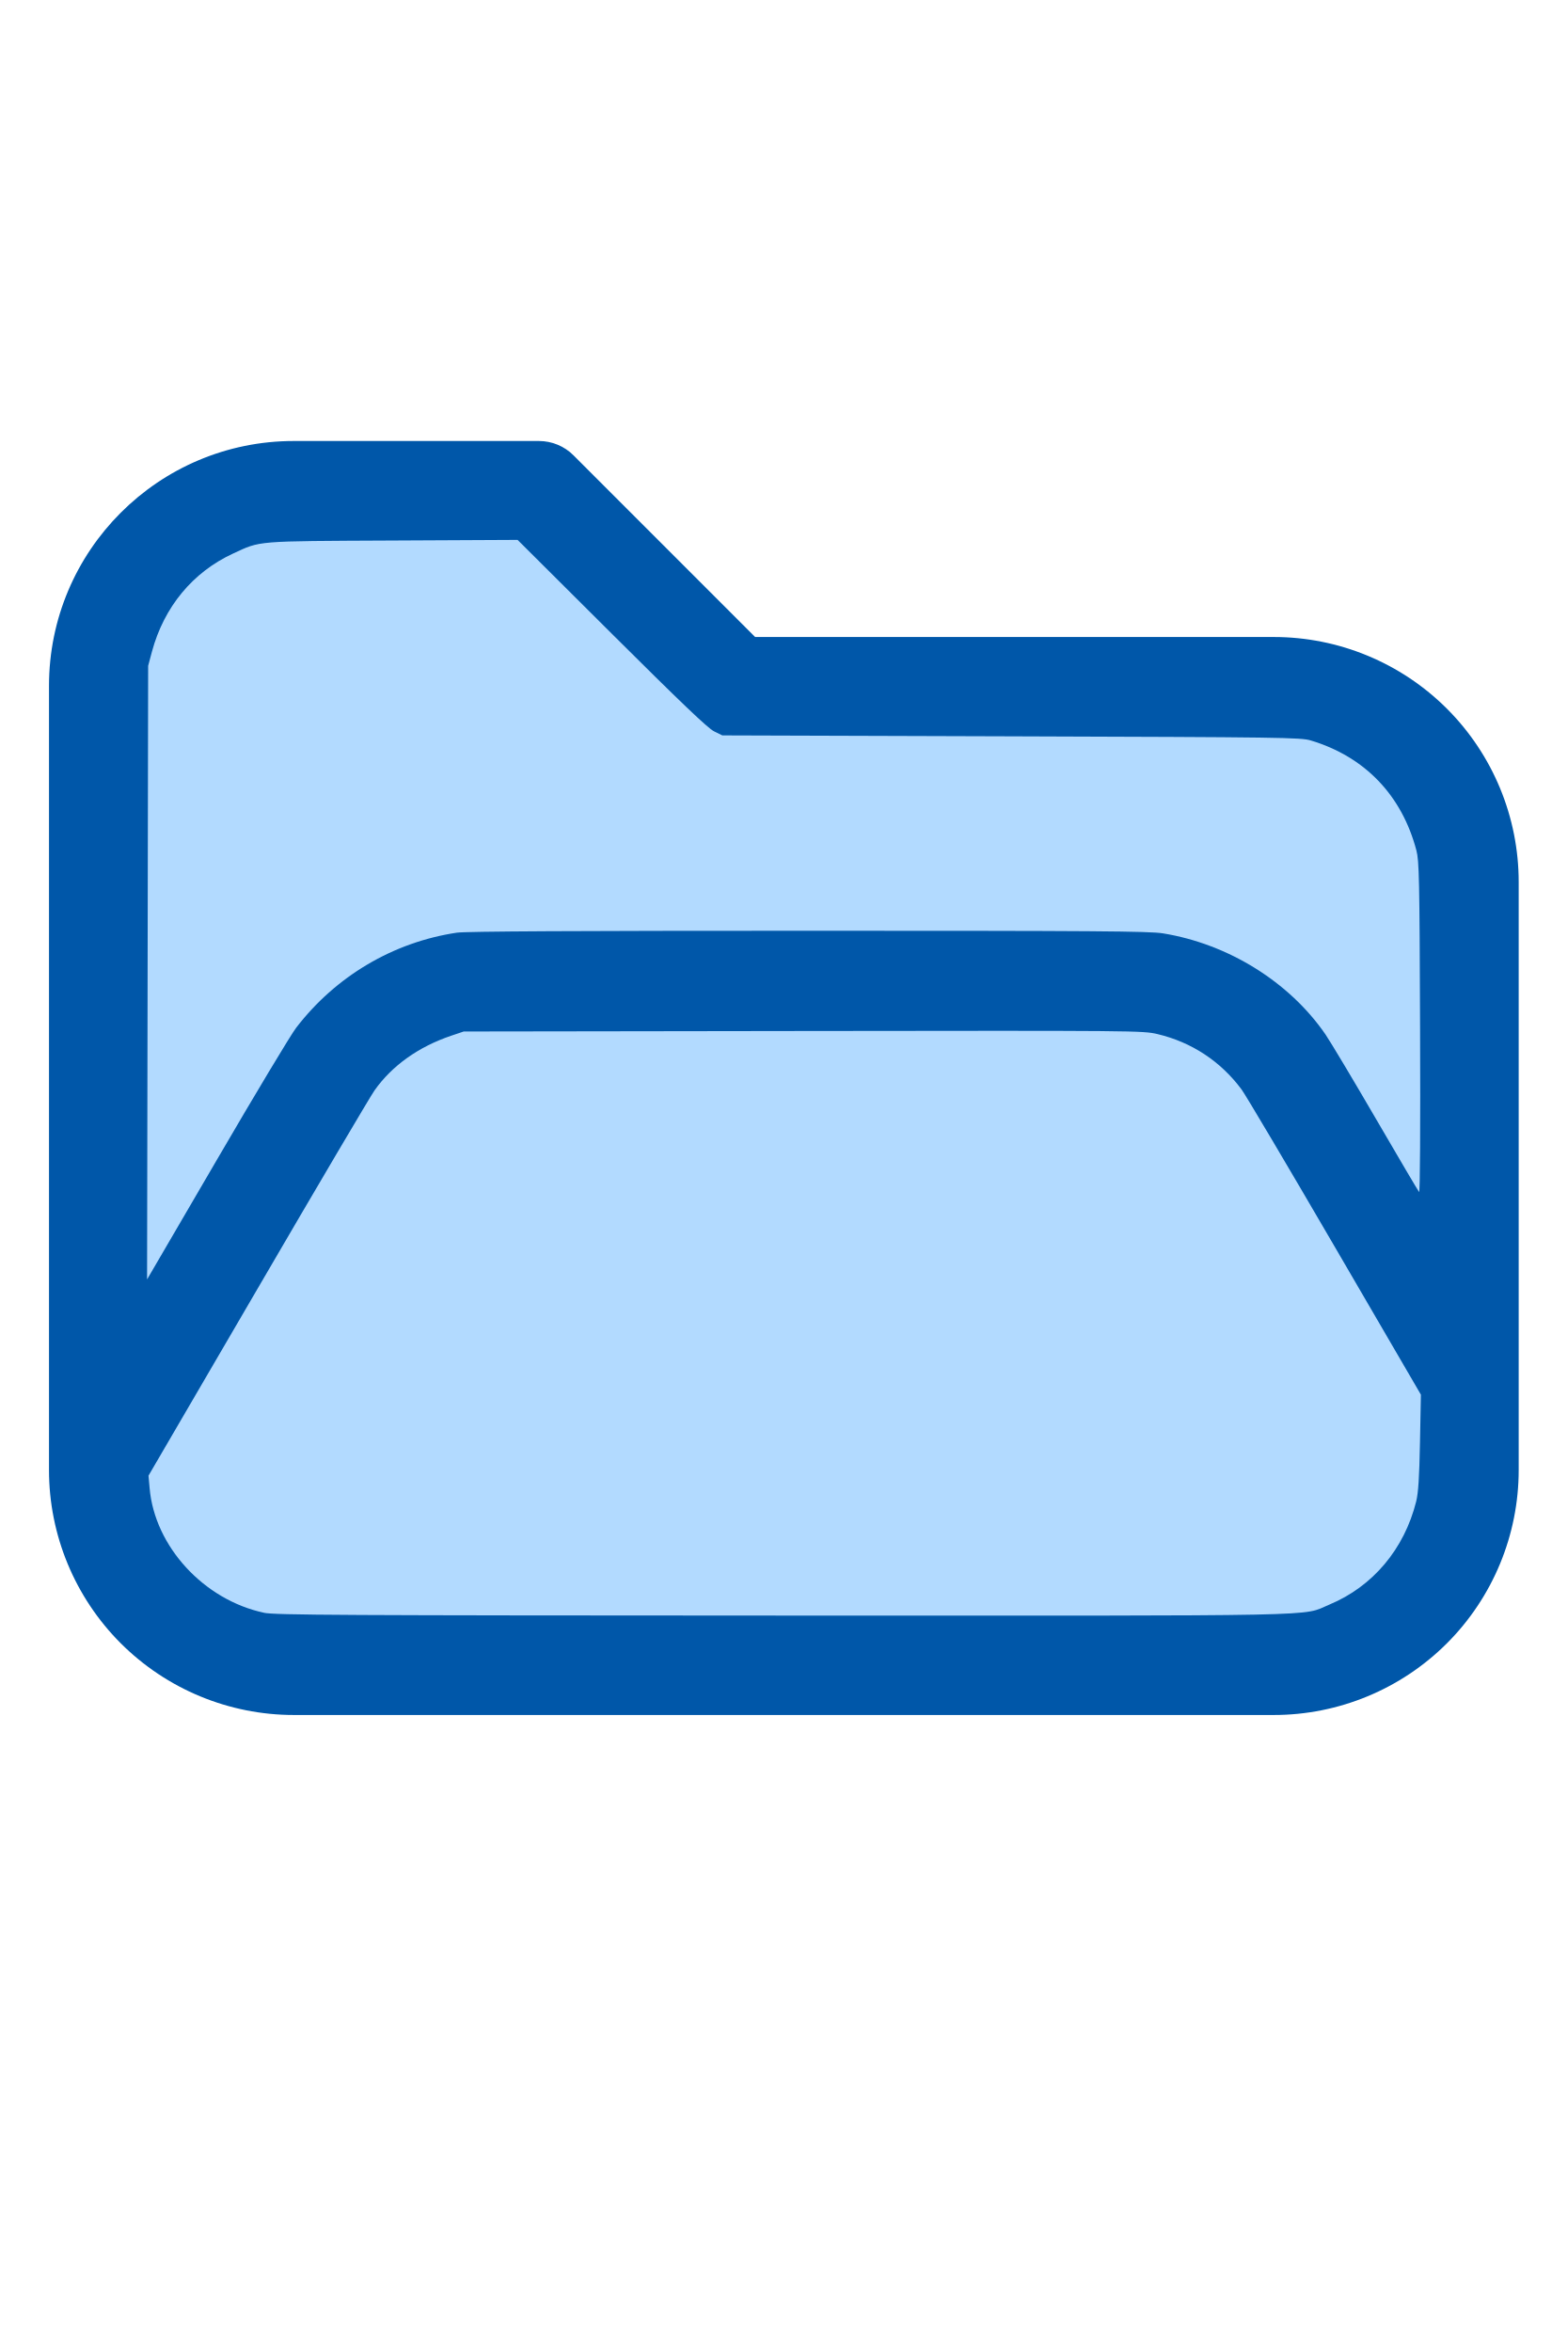
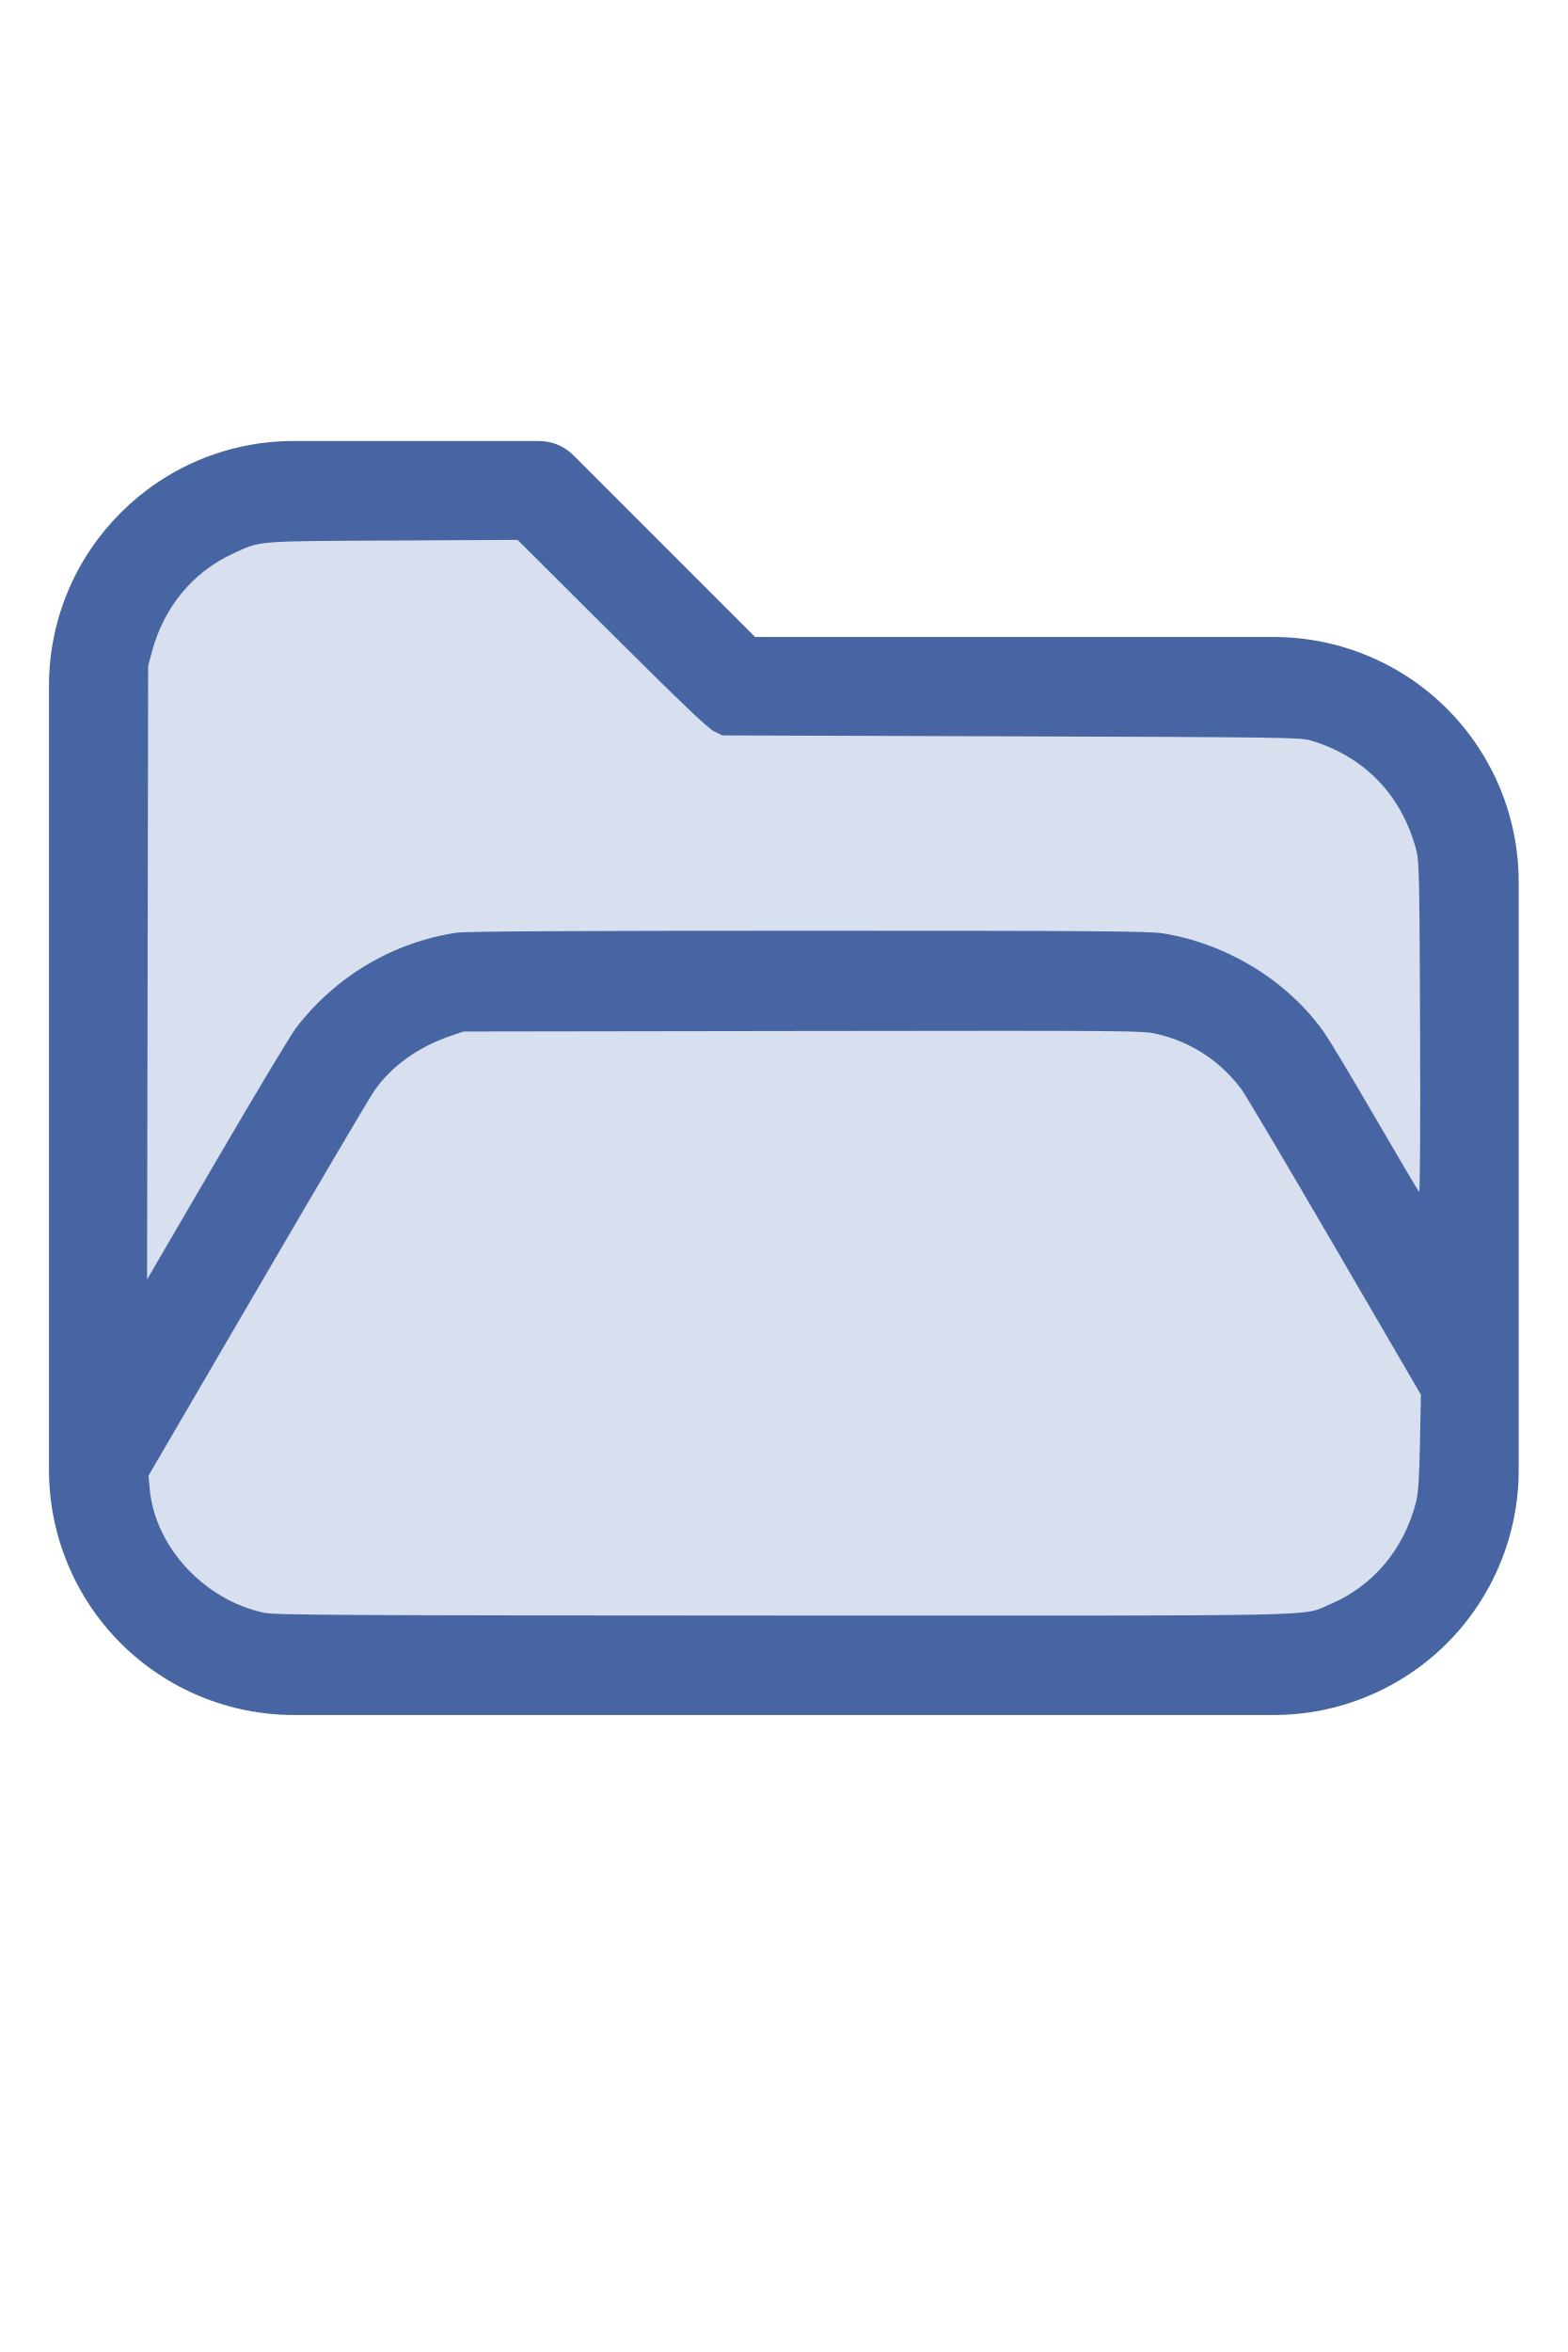
<svg xmlns="http://www.w3.org/2000/svg" version="1.1" width="16" height="24" viewBox="0 0 32 32" xml:space="preserve">
-   <g style="fill:#0057A9;">
+   <g style="fill:#4665A2;">
    <path d="M1,5.998l0,16.002c-0,1.326 0.527,2.598 1.464,3.536c0.938,0.937 2.21,1.464 3.536,1.464c5.322,0 14.678,-0 20,0c1.326,0 2.598,-0.527 3.536,-1.464c0.937,-0.938 1.464,-2.21 1.464,-3.536c0,-3.486 0,-8.514 0,-12c0,-1.326 -0.527,-2.598 -1.464,-3.536c-0.938,-0.937 -2.21,-1.464 -3.536,-1.464c-0,0 -10.586,0 -10.586,0c0,-0 -3.707,-3.707 -3.707,-3.707c-0.187,-0.188 -0.442,-0.293 -0.707,-0.293l-5.002,0c-2.76,0 -4.998,2.238 -4.998,4.998Zm28,14.415l-3.456,-5.925c-0.538,-0.921 -1.524,-1.488 -2.591,-1.488c-0,0 -12.905,0 -12.906,0c-1.067,0 -2.053,0.567 -2.591,1.488l-4.453,7.635c0.03,0.751 0.342,1.465 0.876,1.998c0.562,0.563 1.325,0.879 2.121,0.879l20,0c0.796,0 1.559,-0.316 2.121,-0.879c0.563,-0.562 0.879,-1.325 0.879,-2.121l0,-1.587Zm0,-3.969l0,-6.444c0,-0.796 -0.316,-1.559 -0.879,-2.121c-0.562,-0.563 -1.325,-0.879 -2.121,-0.879c-7.738,0 -11,0 -11,0c-0.265,0 -0.52,-0.105 -0.707,-0.293c-0,0 -3.707,-3.707 -3.707,-3.707c-0,0 -4.588,0 -4.588,0c-1.656,0 -2.998,1.342 -2.998,2.998l0,12.16l2.729,-4.677c0.896,-1.536 2.54,-2.481 4.318,-2.481c3.354,0 9.552,0 12.906,0c1.778,0 3.422,0.945 4.318,2.481l1.729,2.963Z" id="path2" />
  </g>
-   <g style="fill:#B2DAFF;stroke-width:0;">
+   <g style="fill:#D8DFEE;stroke-width:0;">
    <path d="M 5.388,24.913 C 4.16,24.651 3.157,23.559 3.054,22.371 L 3.031,22.116 5.261,18.294 C 6.487,16.191 7.56,14.373 7.645,14.253 8.004,13.746 8.542,13.363 9.21,13.137 l 0.255,-0.086 6.929,-0.01 c 6.805,-0.009 6.935,-0.008 7.234,0.063 0.696,0.165 1.29,0.557 1.715,1.13 0.082,0.11 0.939,1.557 1.905,3.215 l 1.756,3.014 -0.019,0.972 c -0.014,0.725 -0.034,1.032 -0.078,1.209 -0.243,0.971 -0.887,1.735 -1.772,2.103 -0.588,0.244 0.247,0.227 -11.162,0.224 -9.028,-0.003 -10.364,-0.01 -10.586,-0.057 z" id="path199" />
    <path d="M 3.013,11.85 3.024,5.588 3.102,5.297 C 3.348,4.386 3.936,3.676 4.757,3.297 5.329,3.033 5.181,3.045 8.013,3.031 l 2.552,-0.013 1.919,1.911 c 1.404,1.398 1.964,1.933 2.089,1.995 l 0.171,0.084 5.898,0.019 c 5.553,0.018 5.91,0.023 6.116,0.085 1.102,0.332 1.857,1.118 2.154,2.244 0.056,0.214 0.064,0.564 0.075,3.622 0.008,2.032 -5.42e-4,3.371 -0.02,3.349 -0.018,-0.02 -0.414,-0.691 -0.88,-1.492 -0.466,-0.801 -0.931,-1.578 -1.033,-1.727 -0.736,-1.069 -1.984,-1.844 -3.316,-2.06 -0.28,-0.045 -1.345,-0.053 -7.239,-0.053 -4.714,-1.09e-4 -6.993,0.012 -7.172,0.039 -1.3,0.193 -2.477,0.89 -3.284,1.944 -0.108,0.141 -0.836,1.353 -1.618,2.695 L 3.002,18.111 Z" id="path201" />
  </g>
</svg>
